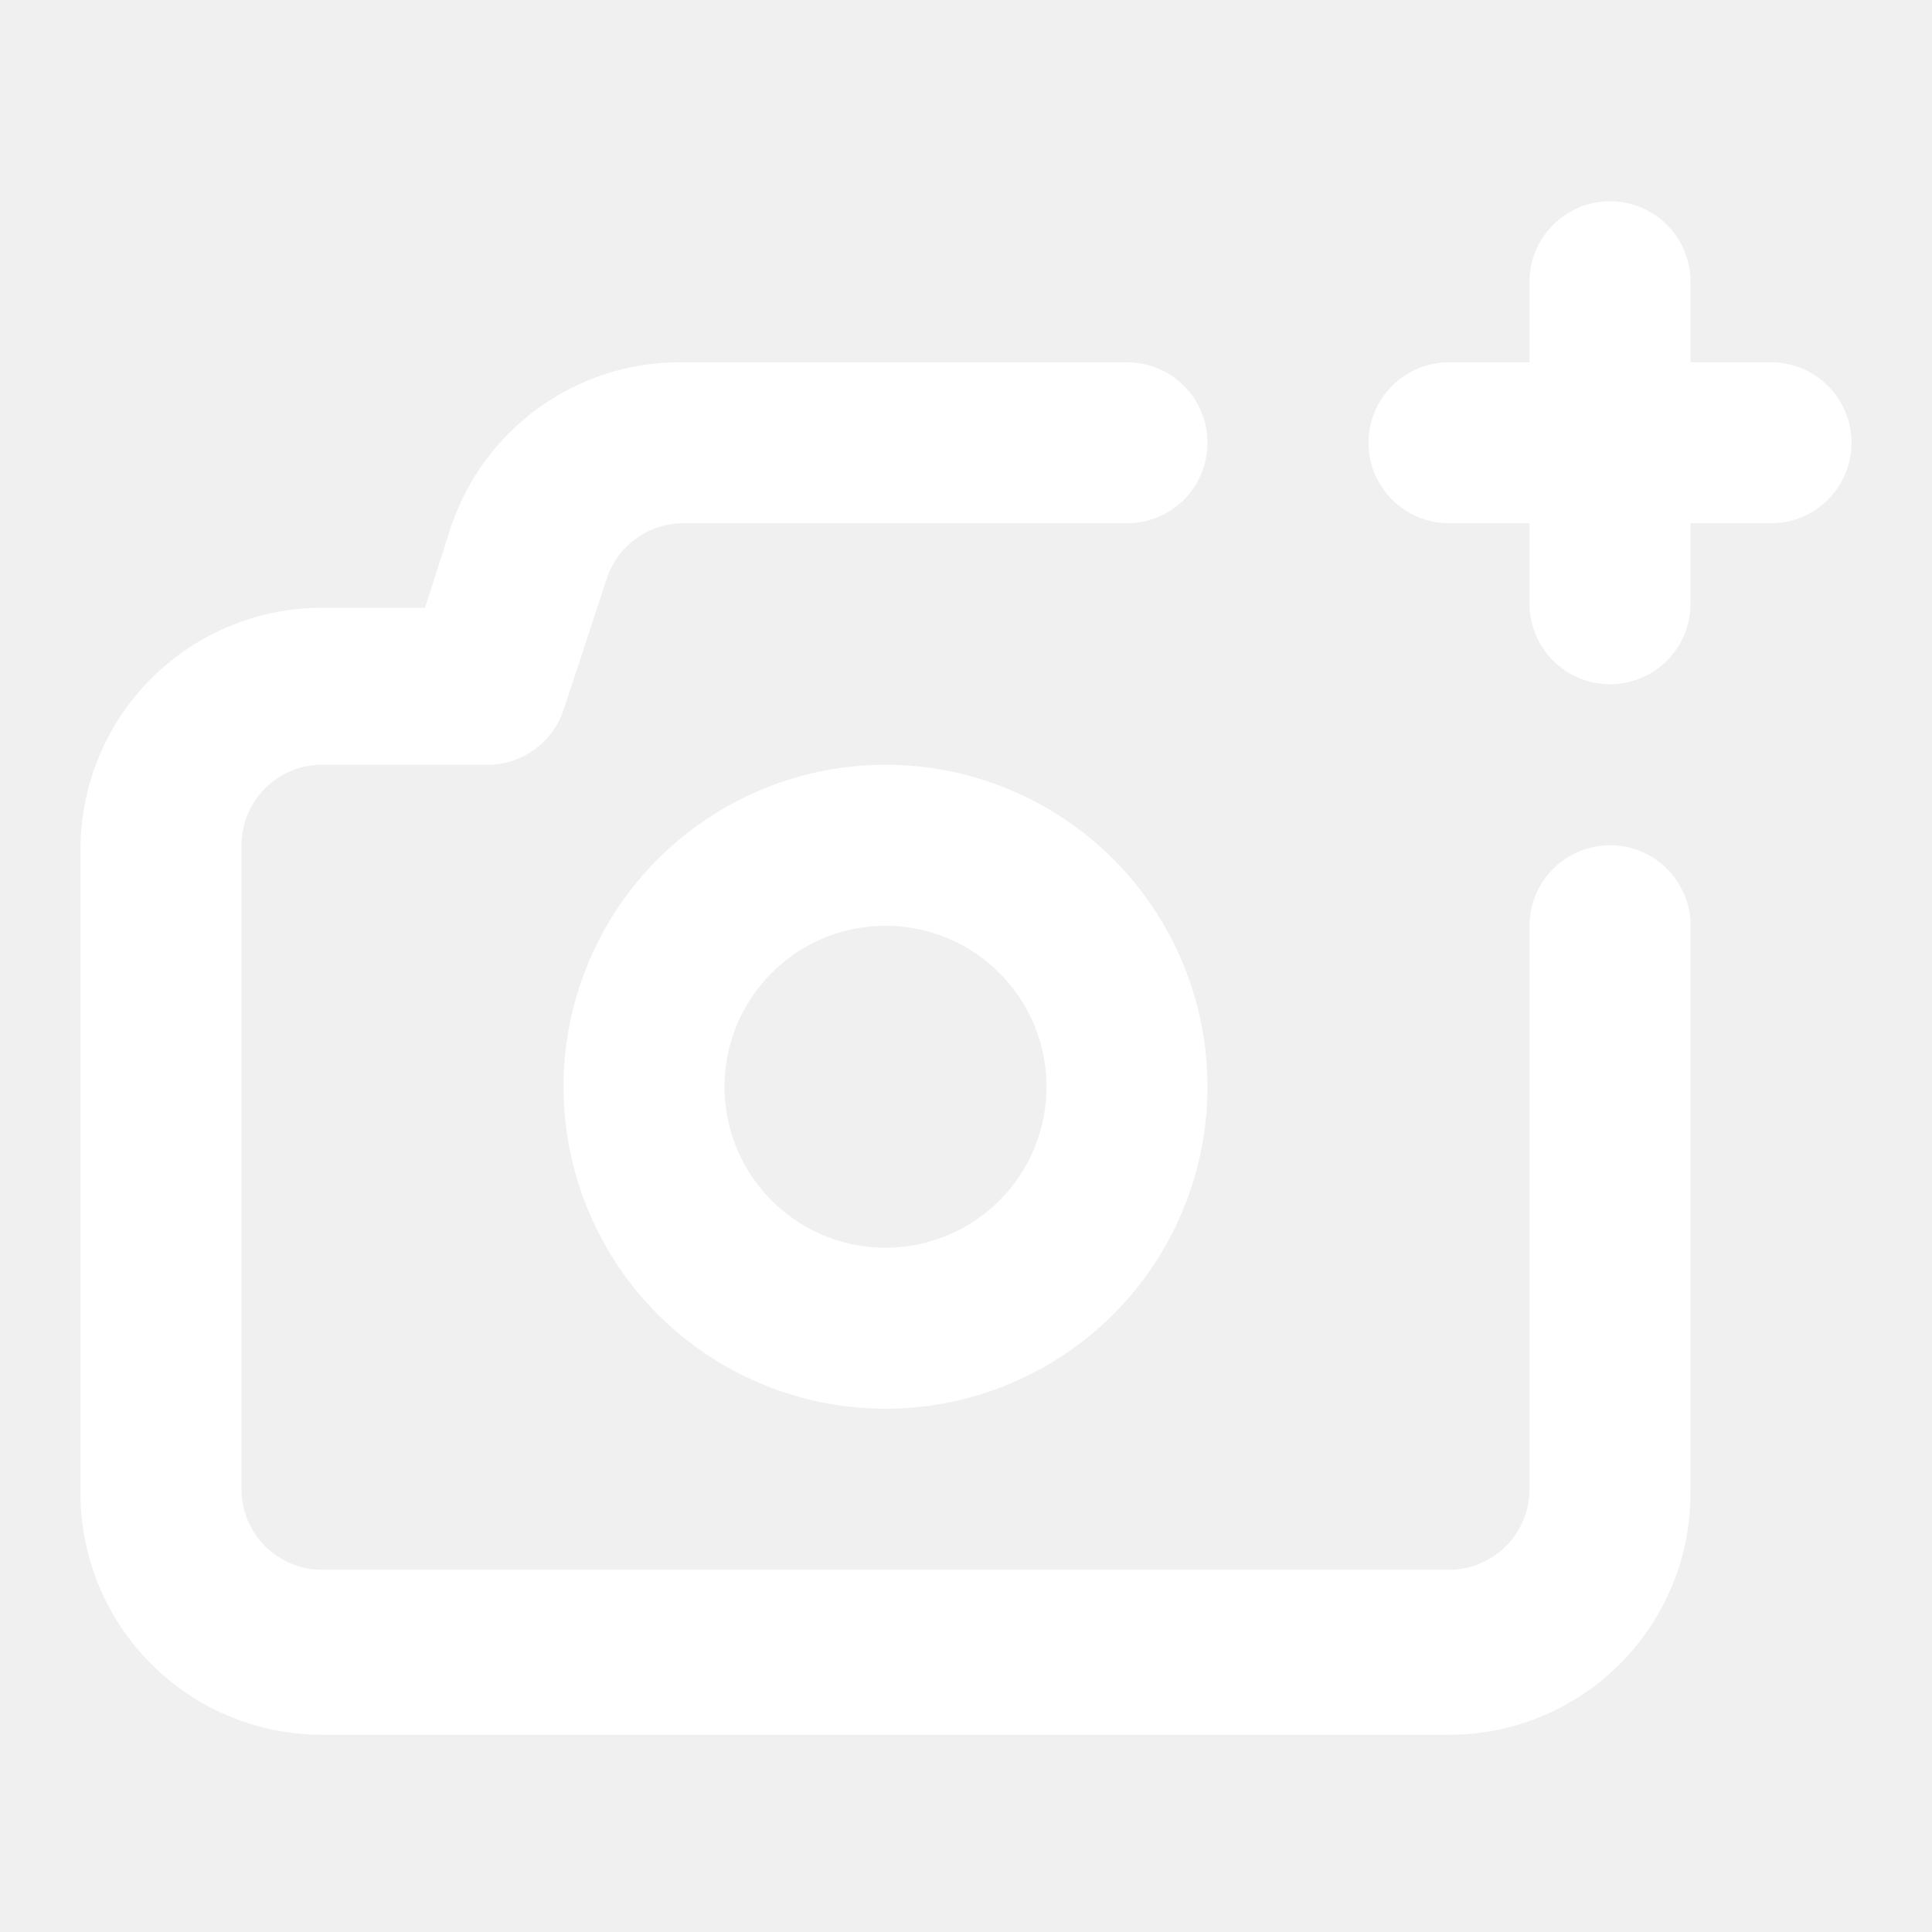
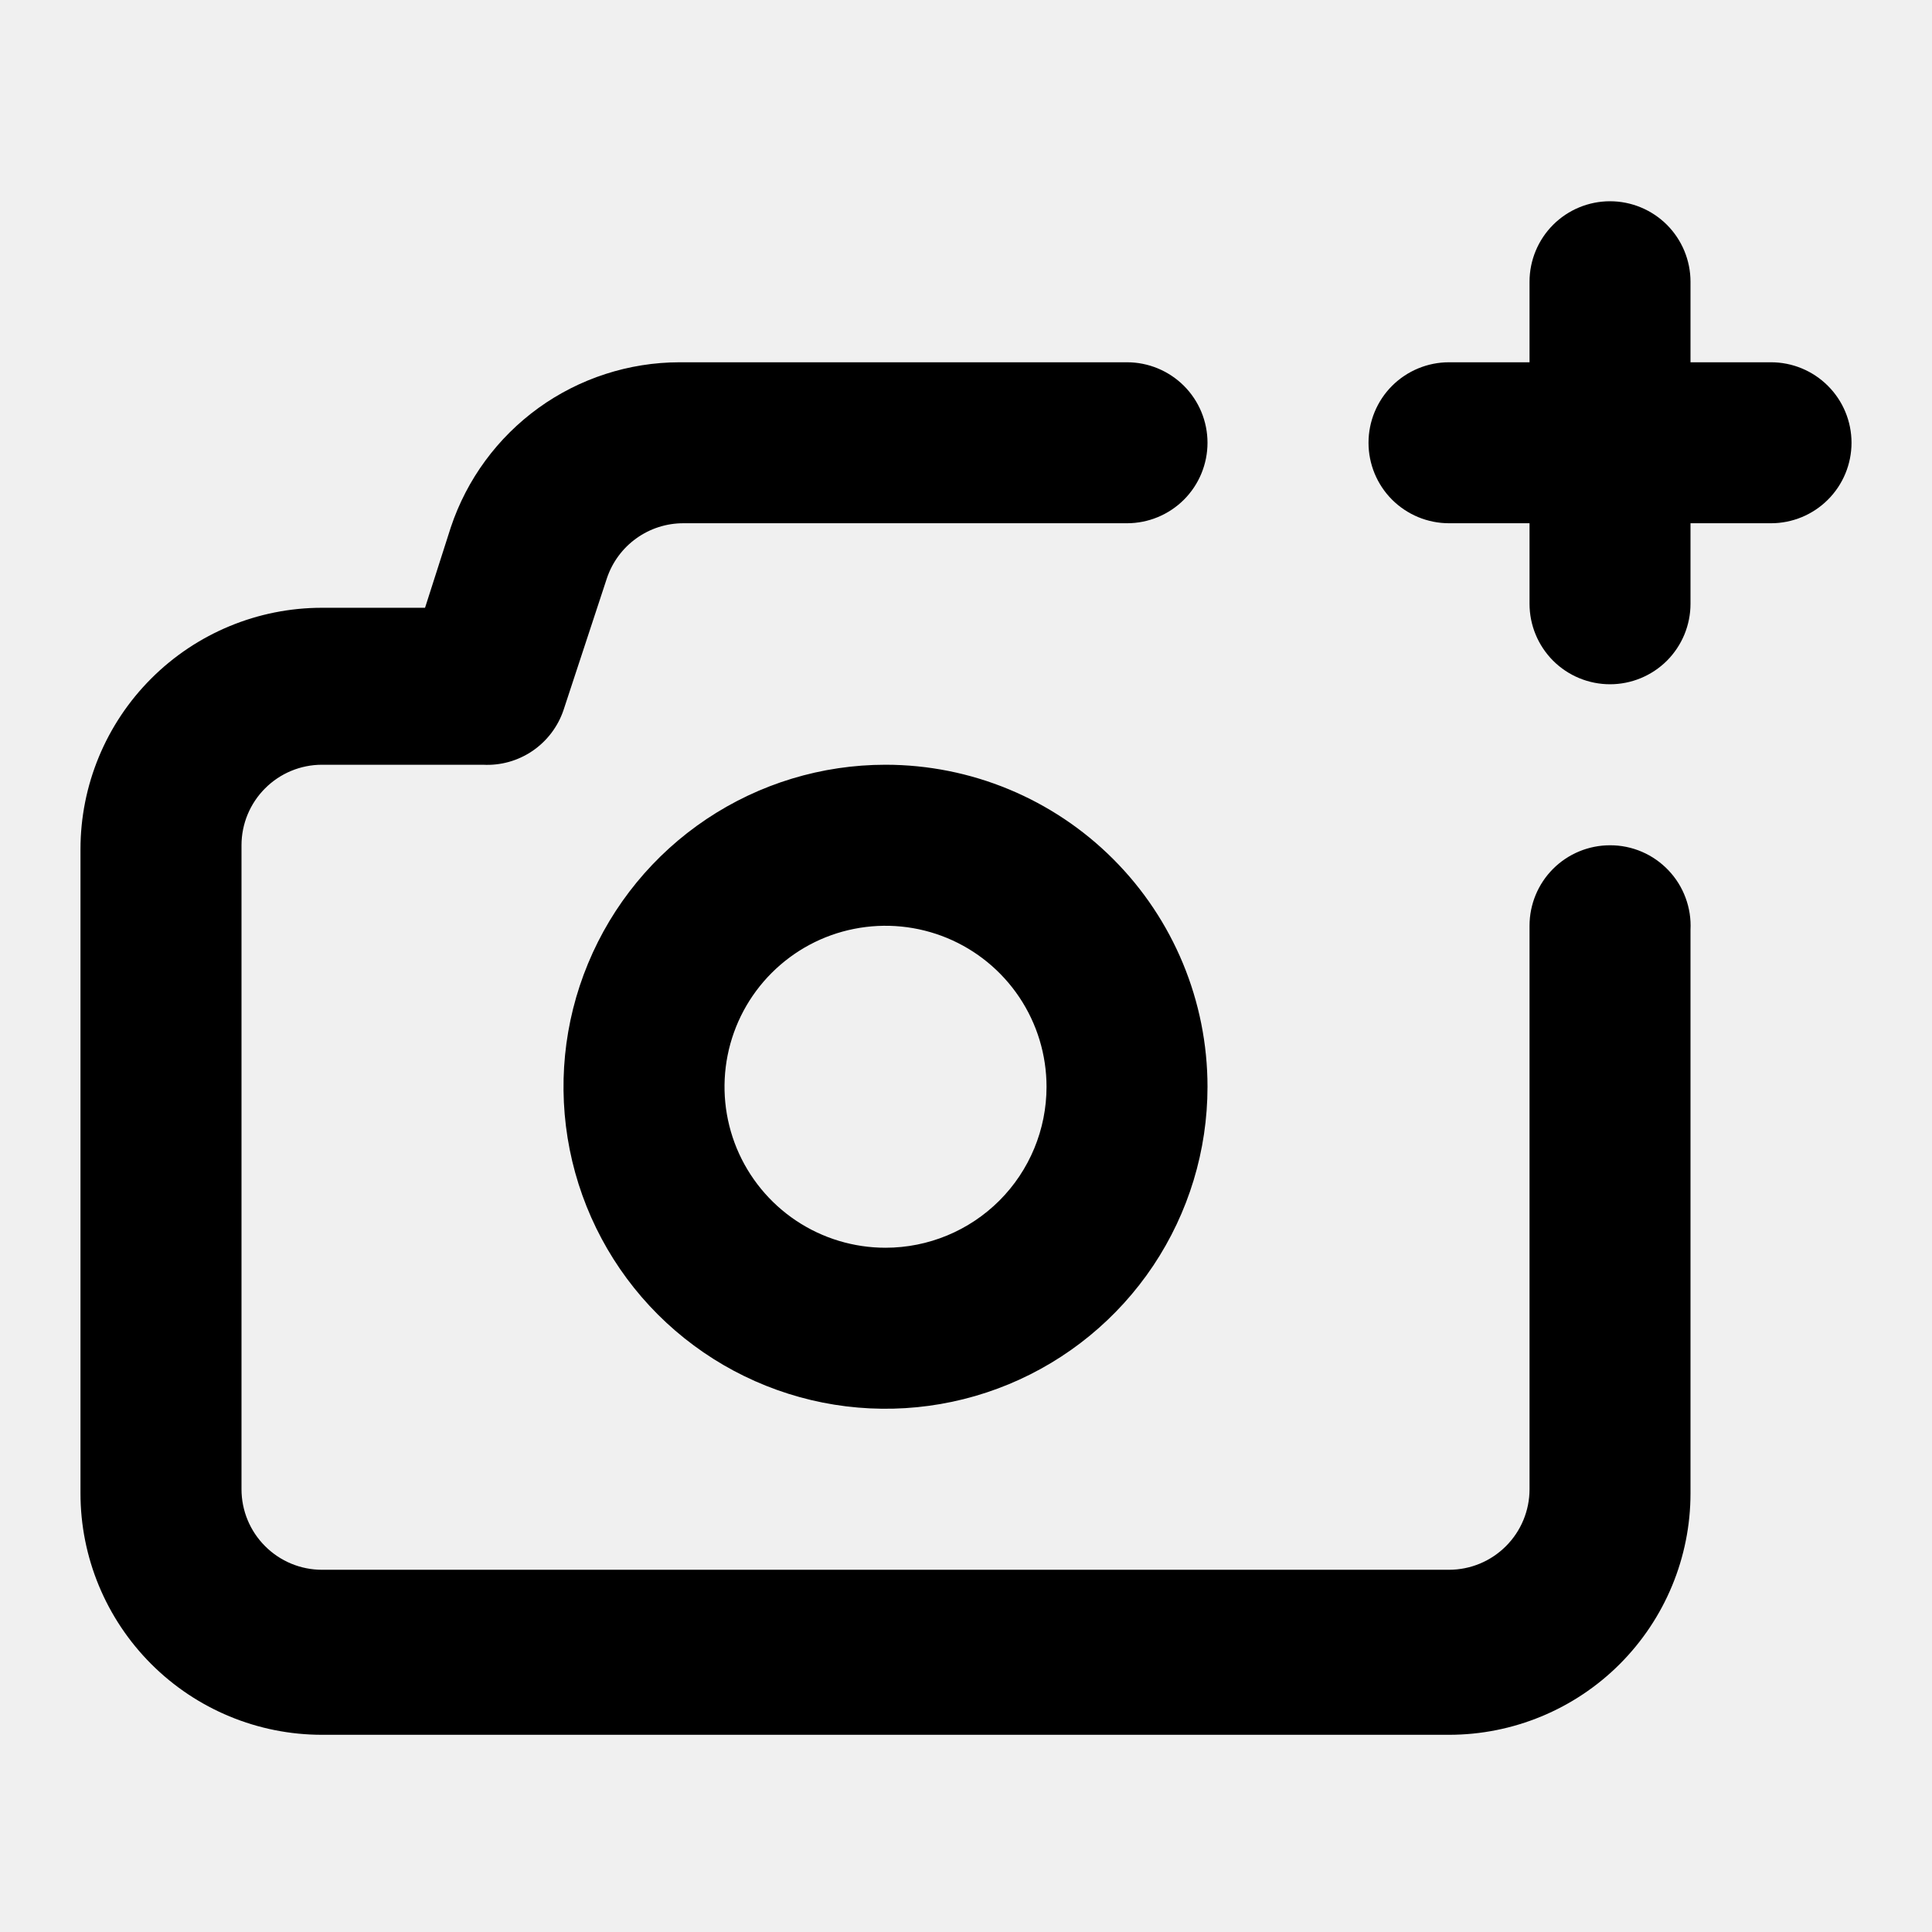
<svg xmlns="http://www.w3.org/2000/svg" width="41" height="41" viewBox="0 0 41 41" fill="none">
-   <path d="M34.167 17.938C33.714 17.938 33.279 18.118 32.959 18.438C32.639 18.758 32.459 19.193 32.459 19.646V31.604C32.459 32.057 32.279 32.492 31.958 32.812C31.638 33.133 31.203 33.313 30.75 33.313H6.833C6.38 33.313 5.946 33.133 5.626 32.812C5.305 32.492 5.125 32.057 5.125 31.604V17.938C5.125 17.485 5.305 17.05 5.626 16.73C5.946 16.409 6.38 16.229 6.833 16.229H10.25C10.623 16.249 10.991 16.146 11.3 15.936C11.608 15.726 11.84 15.421 11.959 15.068L12.881 12.266C12.996 11.927 13.214 11.632 13.505 11.424C13.796 11.215 14.146 11.103 14.504 11.104H23.917C24.37 11.104 24.804 10.924 25.125 10.604C25.445 10.284 25.625 9.849 25.625 9.396C25.625 8.943 25.445 8.508 25.125 8.188C24.804 7.868 24.37 7.688 23.917 7.688H14.418C13.345 7.69 12.299 8.029 11.428 8.657C10.558 9.286 9.907 10.171 9.567 11.19L9.02 12.898H6.833C5.474 12.898 4.171 13.438 3.21 14.399C2.248 15.36 1.708 16.664 1.708 18.023V31.69C1.708 33.049 2.248 34.352 3.21 35.314C4.171 36.275 5.474 36.815 6.833 36.815H30.75C32.109 36.815 33.413 36.275 34.374 35.314C35.335 34.352 35.875 33.049 35.875 31.69V19.731C35.887 19.5 35.851 19.269 35.77 19.051C35.69 18.834 35.566 18.636 35.406 18.468C35.246 18.3 35.054 18.166 34.841 18.075C34.628 17.984 34.398 17.937 34.167 17.938V17.938ZM18.792 16.229C17.44 16.229 16.119 16.63 14.995 17.381C13.872 18.132 12.996 19.199 12.479 20.448C11.961 21.696 11.826 23.07 12.09 24.396C12.354 25.721 13.004 26.939 13.96 27.895C14.916 28.85 16.133 29.501 17.459 29.765C18.784 30.028 20.158 29.893 21.407 29.376C22.655 28.859 23.723 27.983 24.474 26.859C25.224 25.735 25.625 24.414 25.625 23.063C25.625 21.25 24.905 19.512 23.624 18.231C22.342 16.949 20.604 16.229 18.792 16.229V16.229ZM18.792 26.479C18.116 26.479 17.456 26.279 16.894 25.904C16.332 25.528 15.894 24.994 15.635 24.37C15.377 23.746 15.309 23.059 15.441 22.396C15.573 21.733 15.898 21.125 16.376 20.647C16.854 20.169 17.462 19.843 18.125 19.712C18.788 19.58 19.475 19.648 20.099 19.906C20.724 20.165 21.257 20.603 21.633 21.165C22.008 21.726 22.209 22.387 22.209 23.063C22.209 23.969 21.849 24.838 21.208 25.479C20.567 26.119 19.698 26.479 18.792 26.479ZM37.584 7.688H35.875V5.979C35.875 5.526 35.695 5.092 35.375 4.771C35.054 4.451 34.62 4.271 34.167 4.271C33.714 4.271 33.279 4.451 32.959 4.771C32.639 5.092 32.459 5.526 32.459 5.979V7.688H30.75C30.297 7.688 29.863 7.868 29.542 8.188C29.222 8.508 29.042 8.943 29.042 9.396C29.042 9.849 29.222 10.284 29.542 10.604C29.863 10.924 30.297 11.104 30.75 11.104H32.459V12.813C32.459 13.266 32.639 13.7 32.959 14.021C33.279 14.341 33.714 14.521 34.167 14.521C34.62 14.521 35.054 14.341 35.375 14.021C35.695 13.7 35.875 13.266 35.875 12.813V11.104H37.584C38.037 11.104 38.471 10.924 38.791 10.604C39.112 10.284 39.292 9.849 39.292 9.396C39.292 8.943 39.112 8.508 38.791 8.188C38.471 7.868 38.037 7.688 37.584 7.688Z" fill="white" />
+   <path d="M34.167 17.938C33.714 17.938 33.279 18.118 32.959 18.438C32.639 18.758 32.459 19.193 32.459 19.646V31.604C32.459 32.057 32.279 32.492 31.958 32.812C31.638 33.133 31.203 33.313 30.75 33.313H6.833C6.38 33.313 5.946 33.133 5.626 32.812C5.305 32.492 5.125 32.057 5.125 31.604V17.938C5.125 17.485 5.305 17.05 5.626 16.73C5.946 16.409 6.38 16.229 6.833 16.229H10.25C10.623 16.249 10.991 16.146 11.3 15.936C11.608 15.726 11.84 15.421 11.959 15.068L12.881 12.266C12.996 11.927 13.214 11.632 13.505 11.424C13.796 11.215 14.146 11.103 14.504 11.104H23.917C24.37 11.104 24.804 10.924 25.125 10.604C25.445 10.284 25.625 9.849 25.625 9.396C25.625 8.943 25.445 8.508 25.125 8.188C24.804 7.868 24.37 7.688 23.917 7.688H14.418C13.345 7.69 12.299 8.029 11.428 8.657C10.558 9.286 9.907 10.171 9.567 11.19L9.02 12.898H6.833C5.474 12.898 4.171 13.438 3.21 14.399C2.248 15.36 1.708 16.664 1.708 18.023V31.69C1.708 33.049 2.248 34.352 3.21 35.314C4.171 36.275 5.474 36.815 6.833 36.815H30.75C32.109 36.815 33.413 36.275 34.374 35.314C35.335 34.352 35.875 33.049 35.875 31.69V19.731C35.887 19.5 35.851 19.269 35.77 19.051C35.69 18.834 35.566 18.636 35.406 18.468C35.246 18.3 35.054 18.166 34.841 18.075C34.628 17.984 34.398 17.937 34.167 17.938V17.938ZM18.792 16.229C17.44 16.229 16.119 16.63 14.995 17.381C13.872 18.132 12.996 19.199 12.479 20.448C11.961 21.696 11.826 23.07 12.09 24.396C12.354 25.721 13.004 26.939 13.96 27.895C14.916 28.85 16.133 29.501 17.459 29.765C18.784 30.028 20.158 29.893 21.407 29.376C22.655 28.859 23.723 27.983 24.474 26.859C25.224 25.735 25.625 24.414 25.625 23.063C25.625 21.25 24.905 19.512 23.624 18.231C22.342 16.949 20.604 16.229 18.792 16.229V16.229ZM18.792 26.479C18.116 26.479 17.456 26.279 16.894 25.904C16.332 25.528 15.894 24.994 15.635 24.37C15.377 23.746 15.309 23.059 15.441 22.396C15.573 21.733 15.898 21.125 16.376 20.647C16.854 20.169 17.462 19.843 18.125 19.712C18.788 19.58 19.475 19.648 20.099 19.906C20.724 20.165 21.257 20.603 21.633 21.165C22.008 21.726 22.209 22.387 22.209 23.063C22.209 23.969 21.849 24.838 21.208 25.479C20.567 26.119 19.698 26.479 18.792 26.479ZM37.584 7.688H35.875V5.979C35.875 5.526 35.695 5.092 35.375 4.771C35.054 4.451 34.62 4.271 34.167 4.271C33.714 4.271 33.279 4.451 32.959 4.771C32.639 5.092 32.459 5.526 32.459 5.979V7.688H30.75C30.297 7.688 29.863 7.868 29.542 8.188C29.222 8.508 29.042 8.943 29.042 9.396C29.042 9.849 29.222 10.284 29.542 10.604C29.863 10.924 30.297 11.104 30.75 11.104H32.459V12.813C32.459 13.266 32.639 13.7 32.959 14.021C33.279 14.341 33.714 14.521 34.167 14.521C34.62 14.521 35.054 14.341 35.375 14.021C35.695 13.7 35.875 13.266 35.875 12.813V11.104H37.584C38.037 11.104 38.471 10.924 38.791 10.604C39.112 10.284 39.292 9.849 39.292 9.396C39.292 8.943 39.112 8.508 38.791 8.188C38.471 7.868 38.037 7.688 37.584 7.688Z" fill="black" />
</svg>
